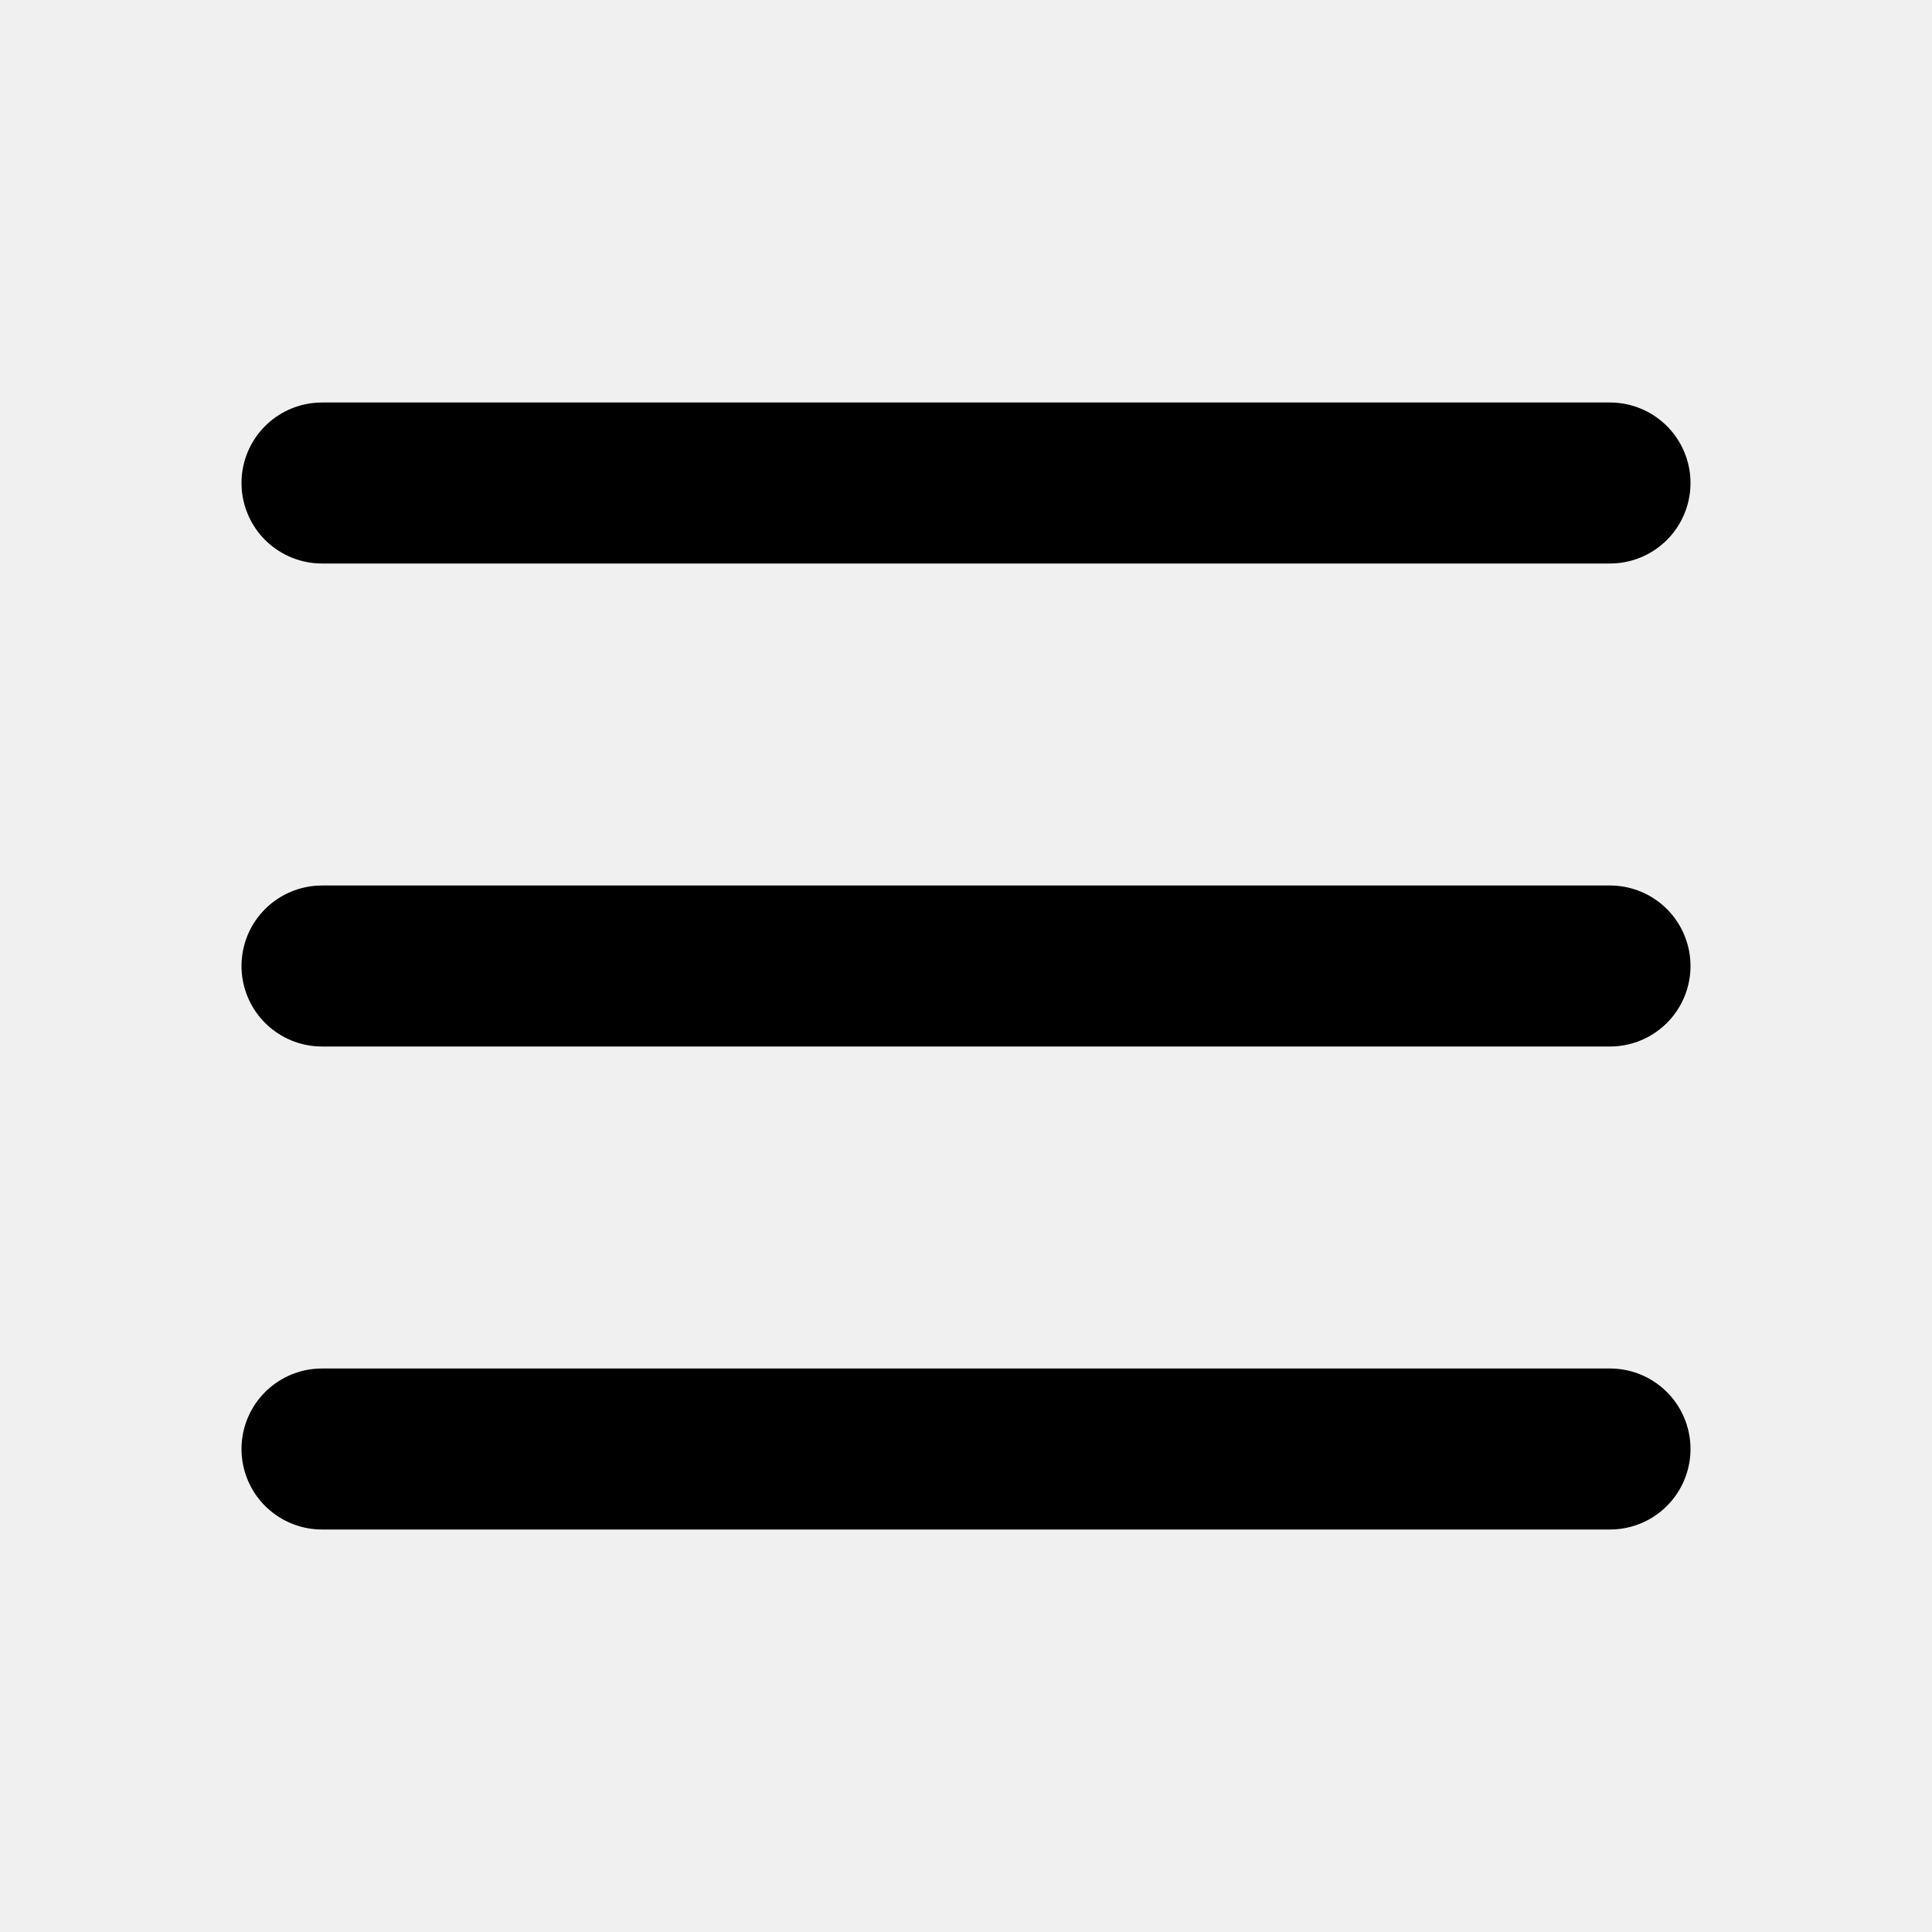
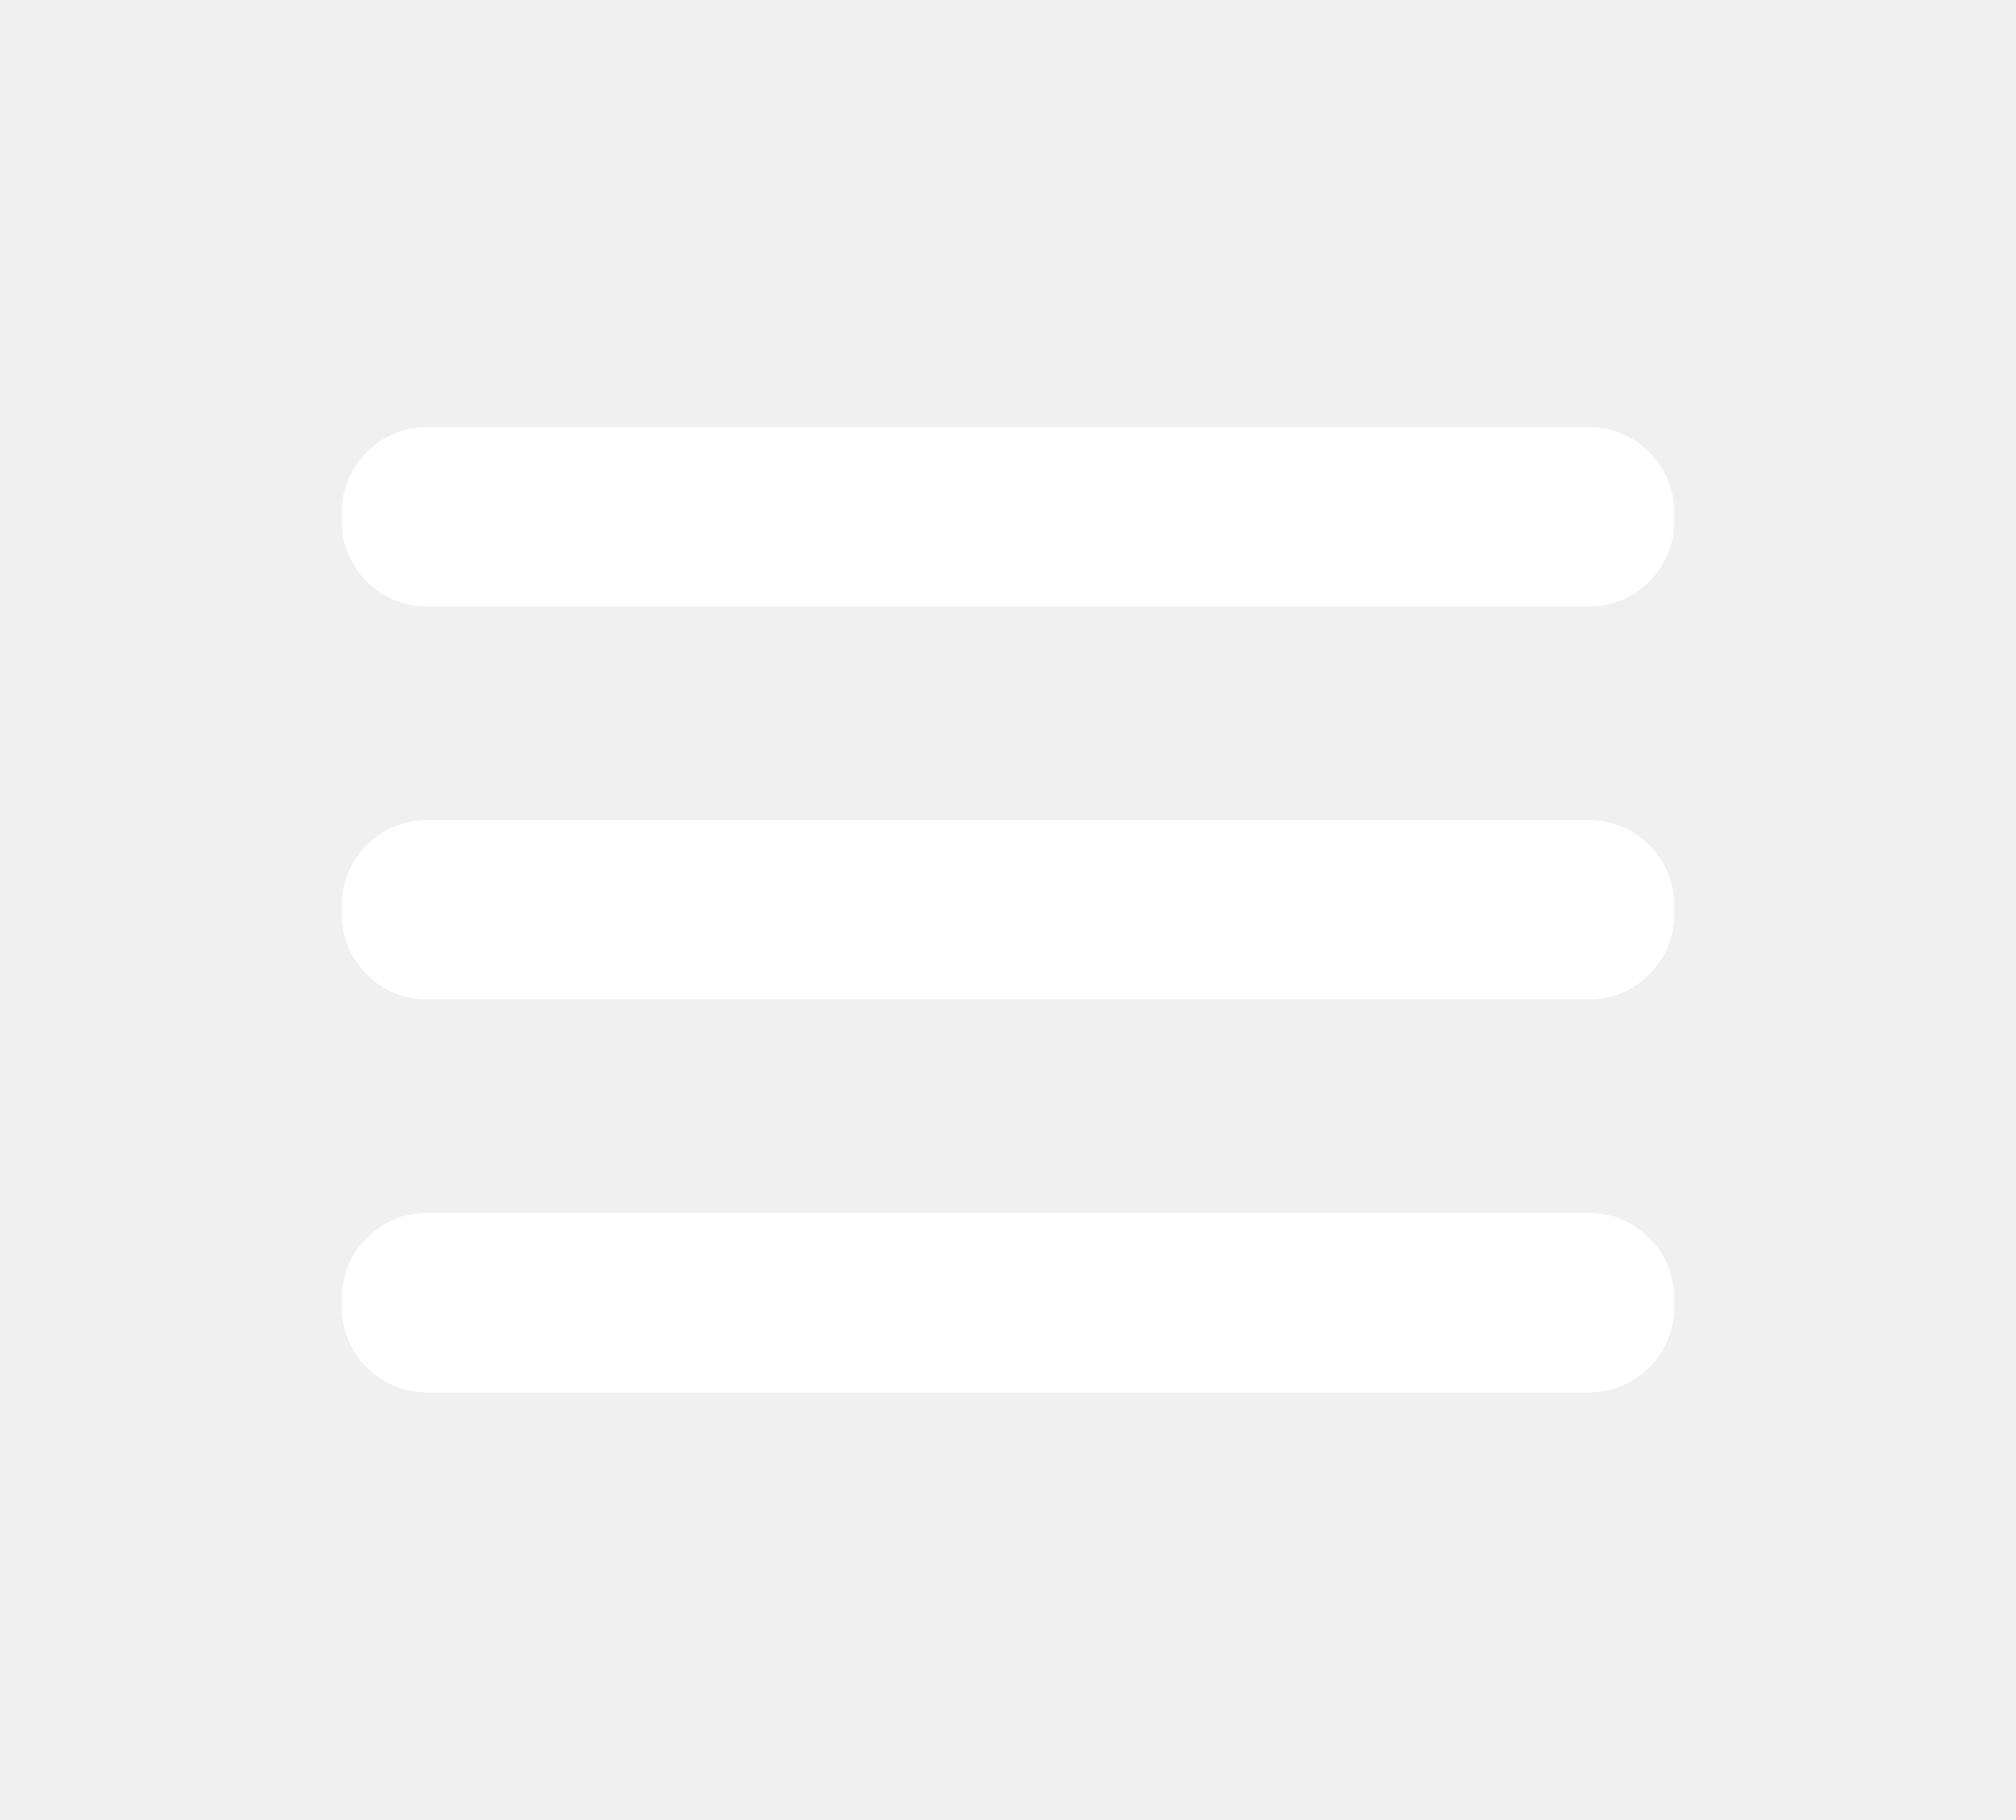
- <svg xmlns="http://www.w3.org/2000/svg" width="800px" height="800px" viewBox="0 0 24 24" fill="none">
-   <path d="M4 6H20M4 12H20M4 18H20" stroke="#000000" stroke-width="2" stroke-linecap="round" stroke-linejoin="round" />
+ <svg xmlns="http://www.w3.org/2000/svg" width="236" height="213" viewBox="0 0 236 213" fill="none">
+   <rect x="40" y="50" width="156" height="21" rx="10" fill="white" />
+   <rect x="40" y="96" width="156" height="21" rx="10" fill="white" />
+   <rect x="40" y="142" width="156" height="21" rx="10" fill="white" />
</svg>
